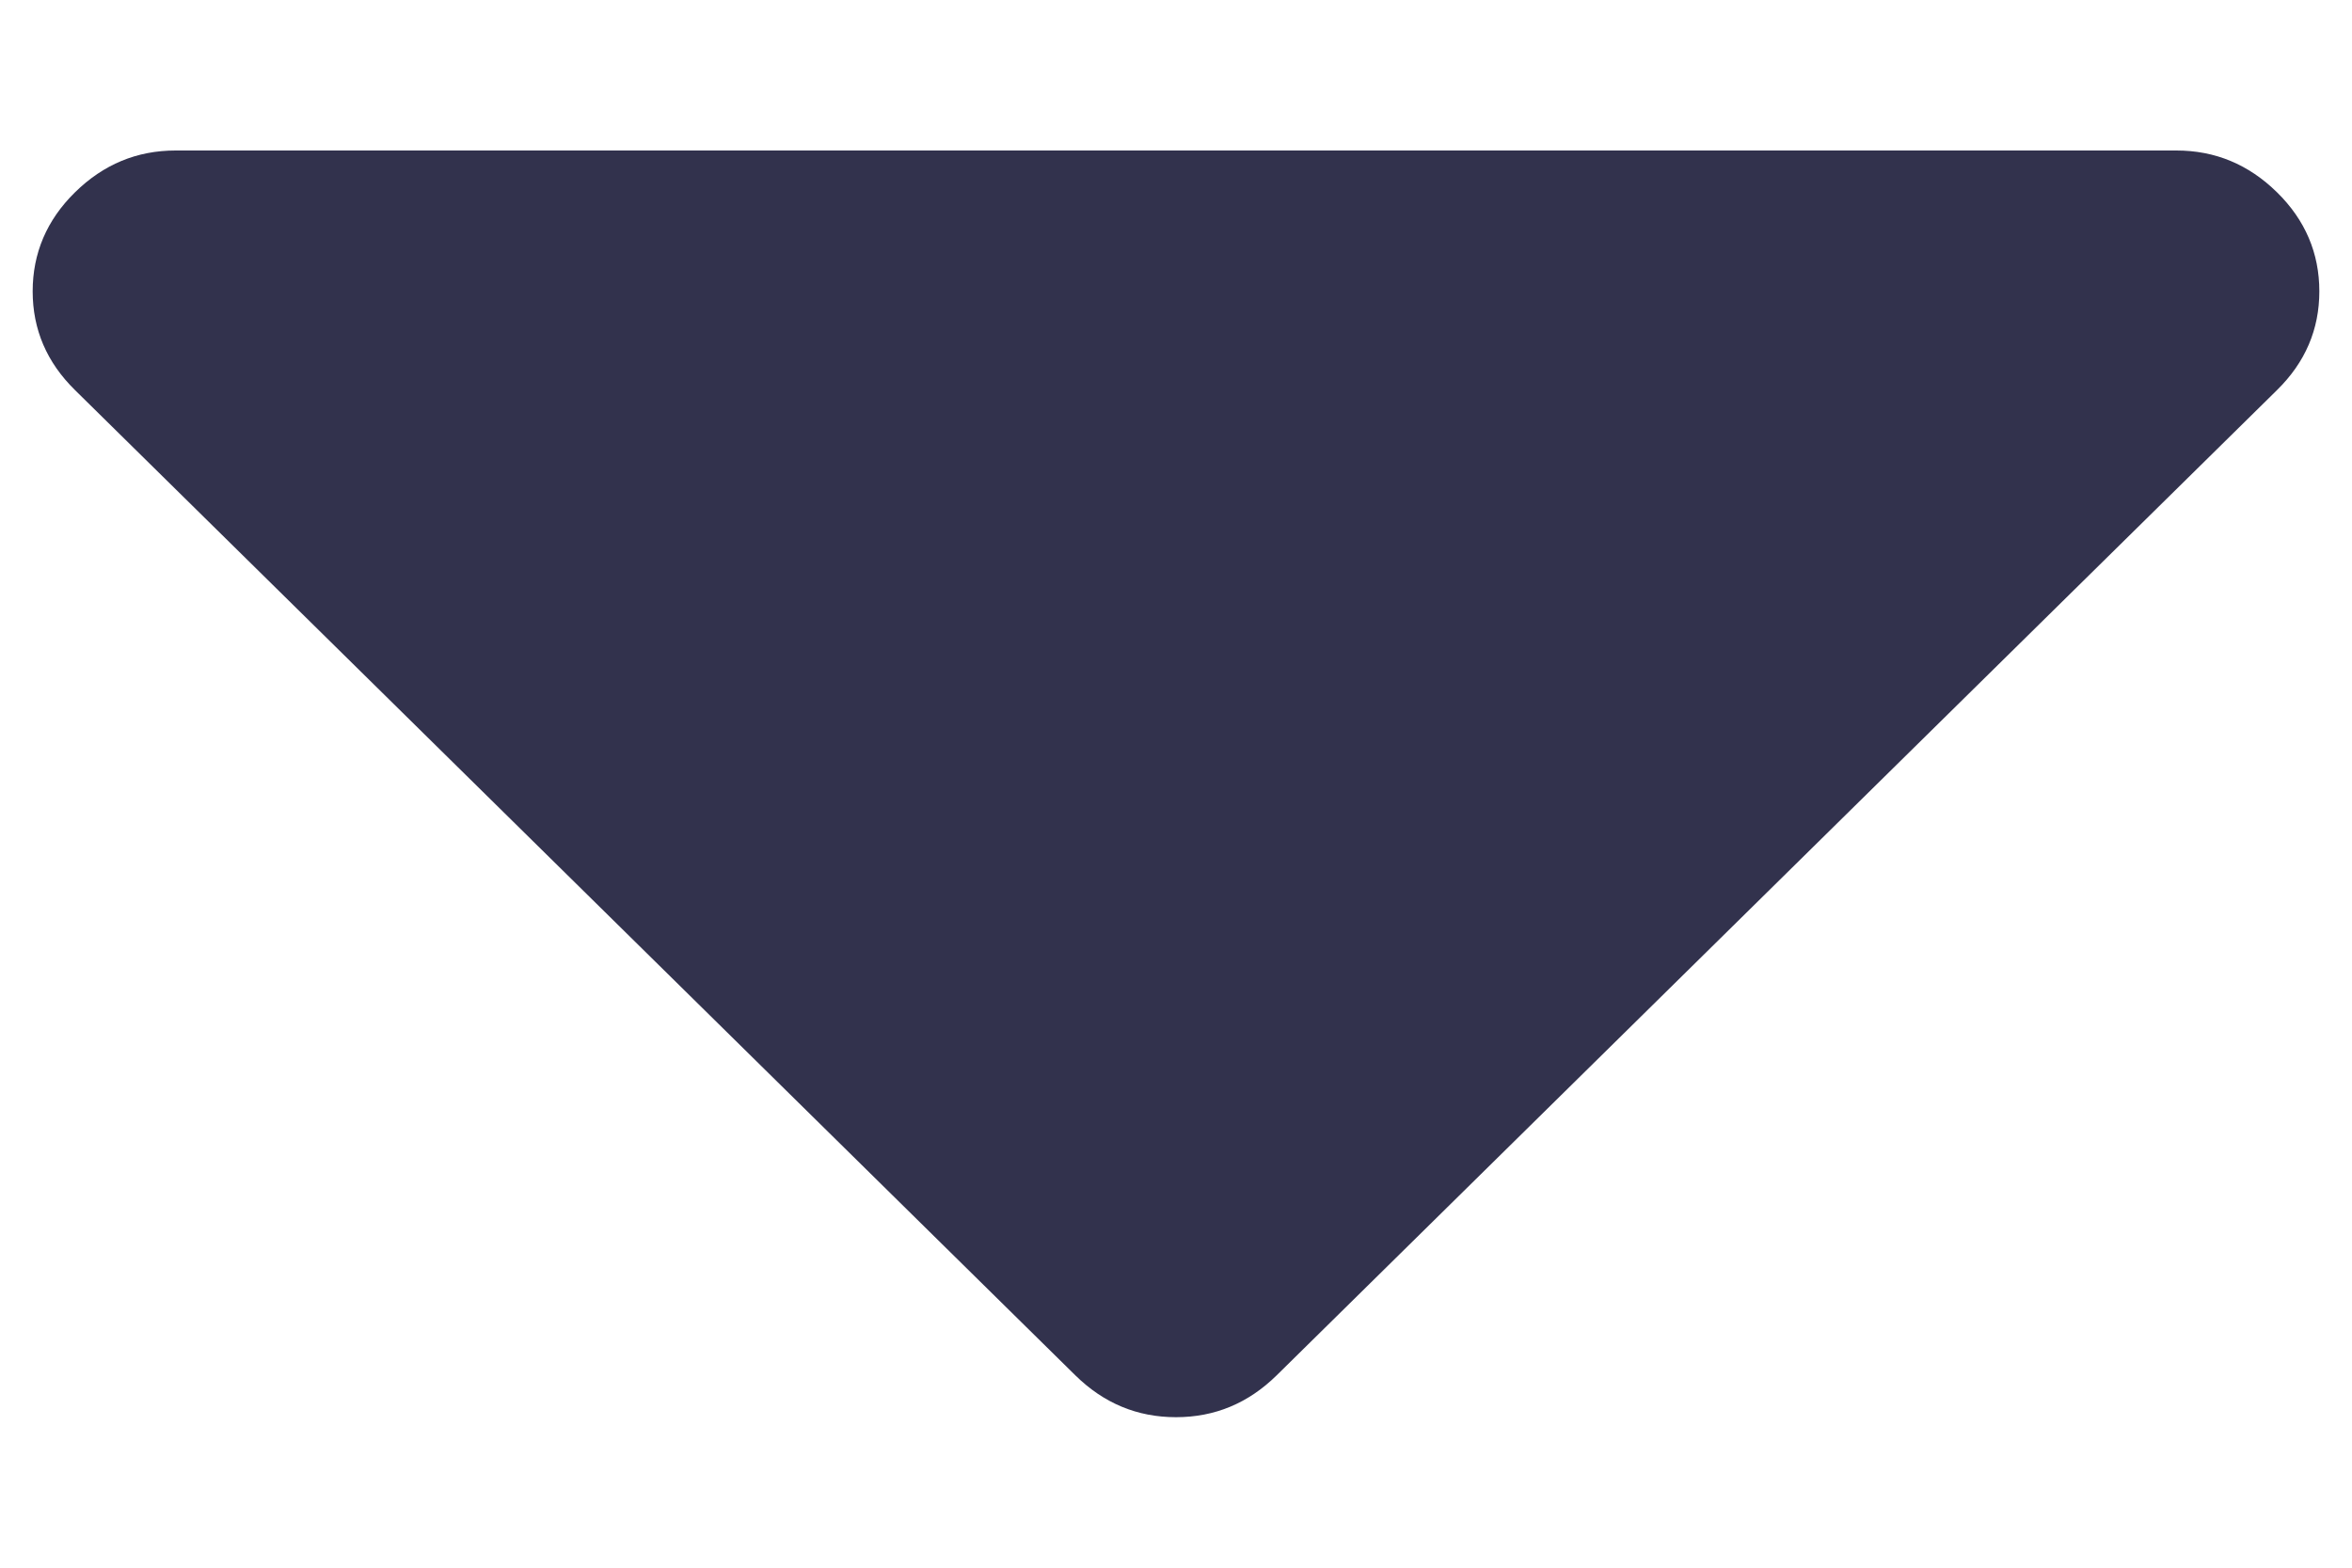
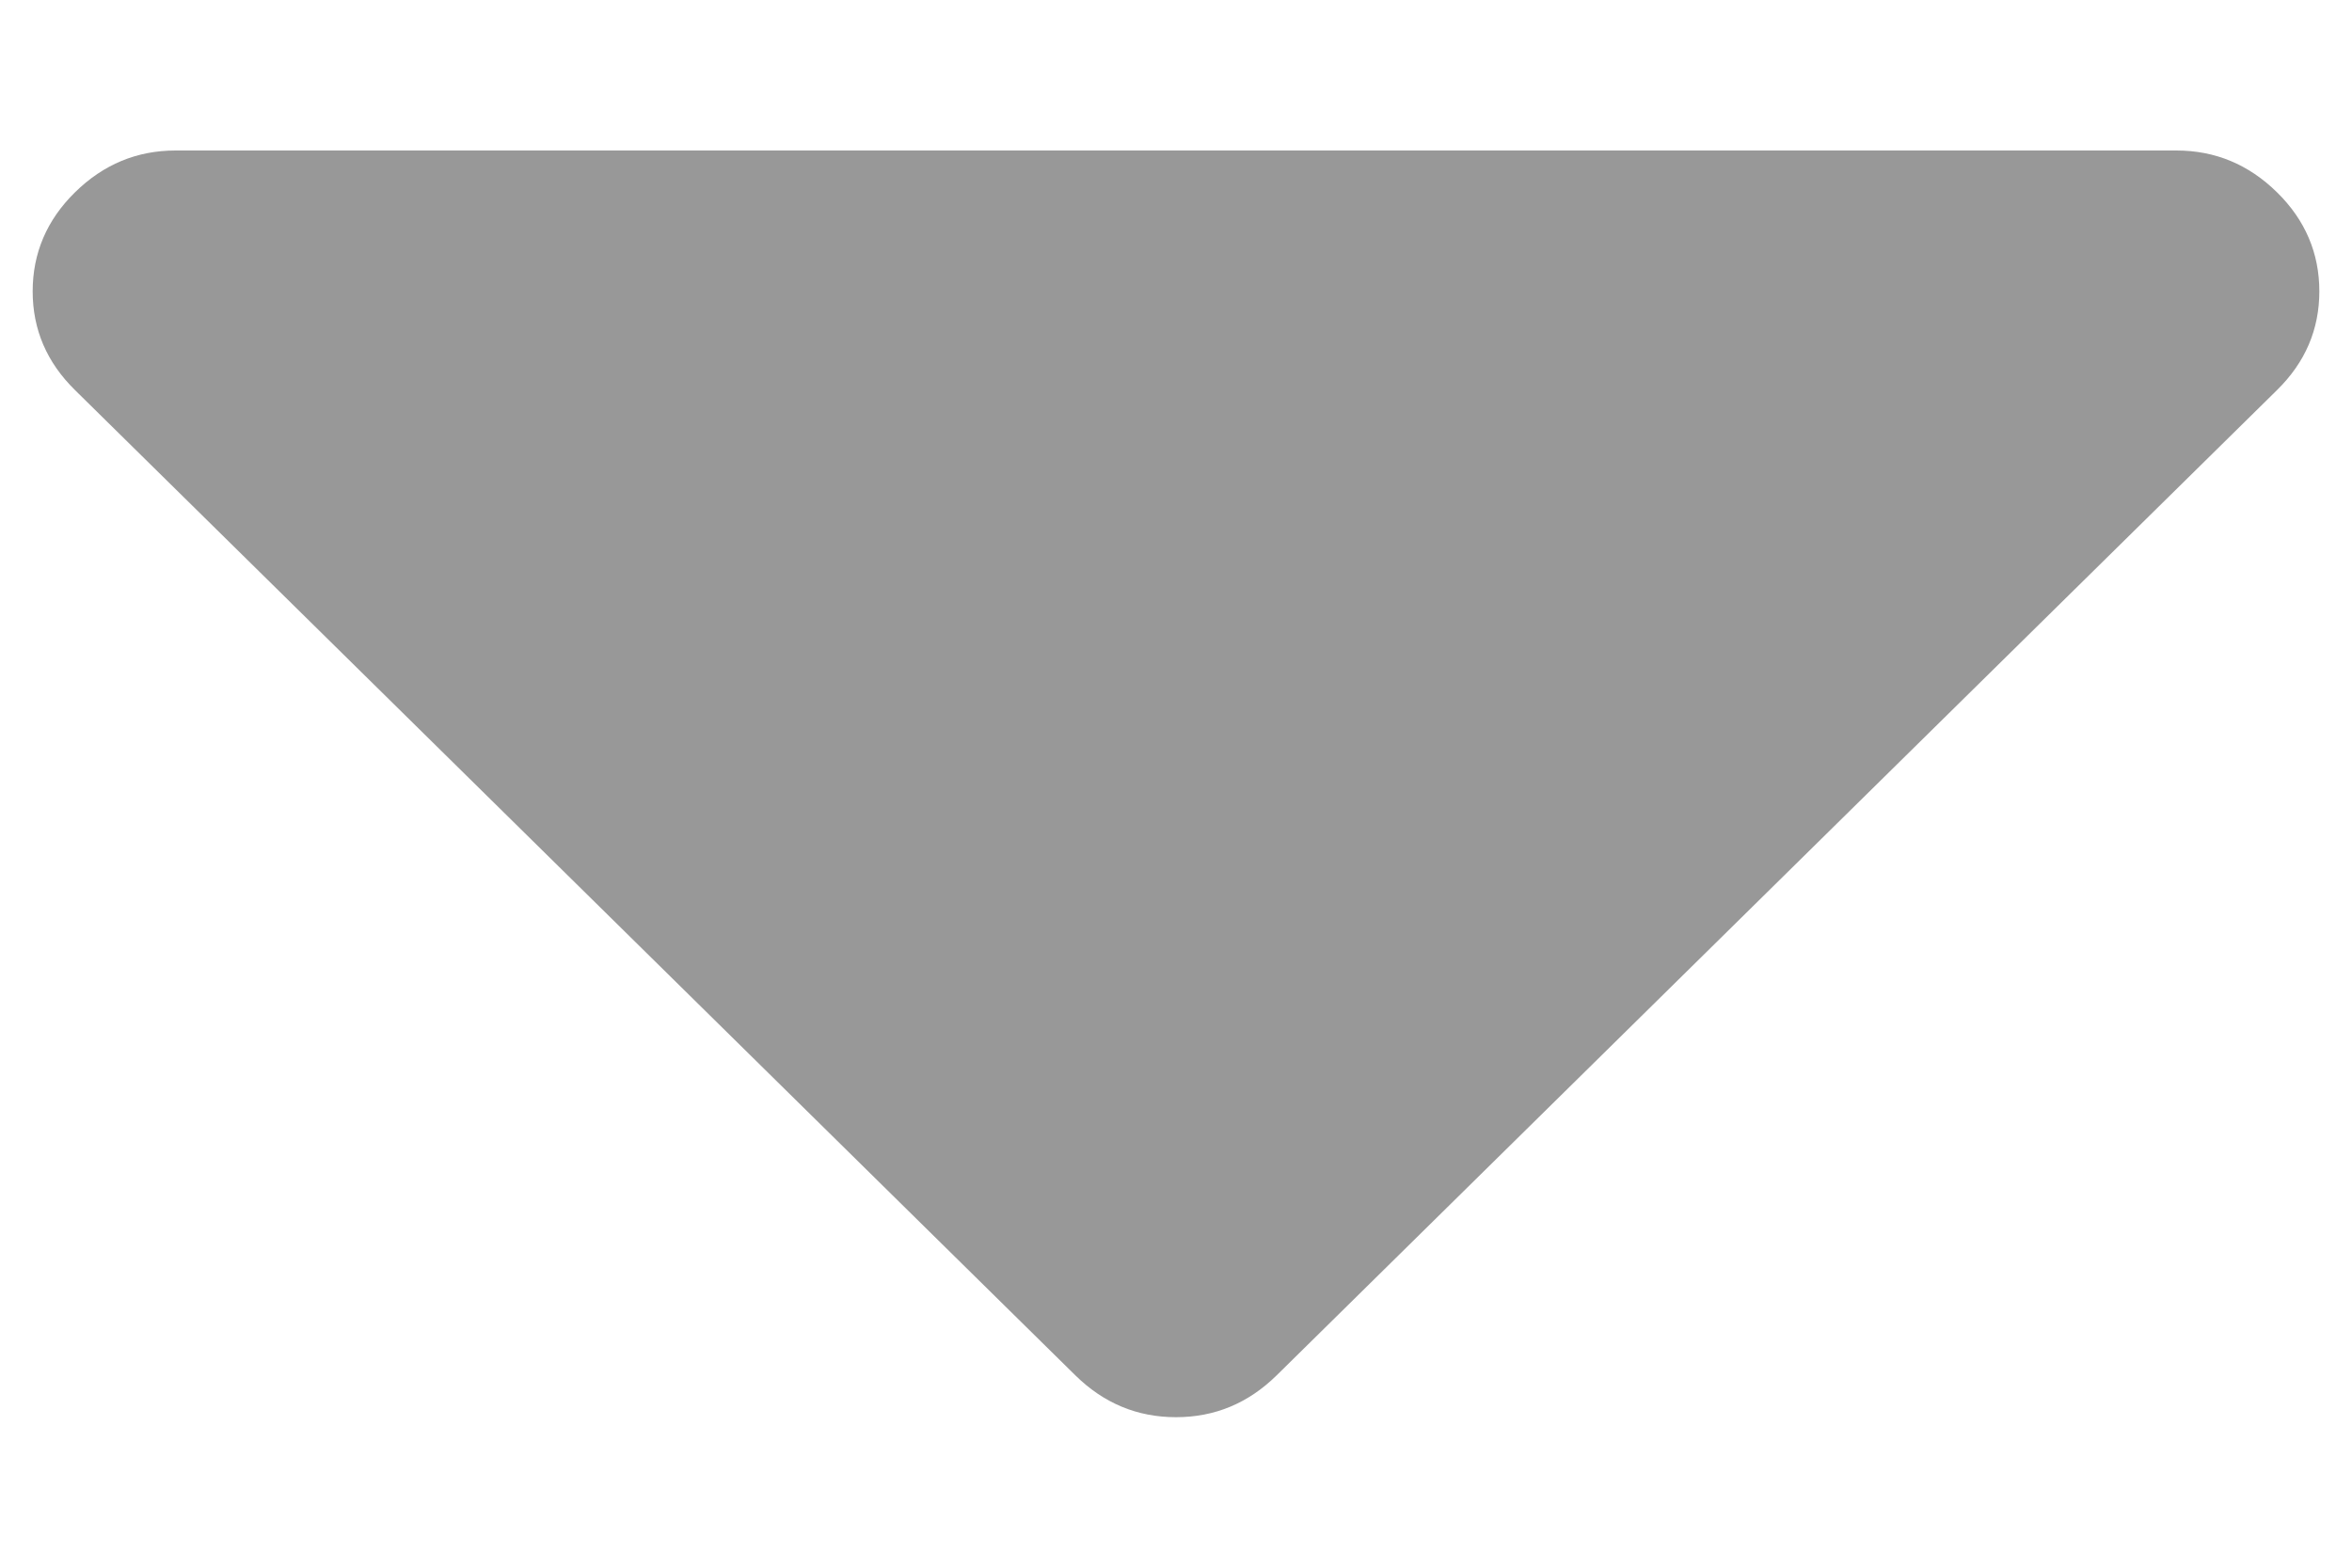
<svg xmlns="http://www.w3.org/2000/svg" width="9" height="6" viewBox="0 0 9 6" fill="none">
-   <path fill-rule="evenodd" clip-rule="evenodd" d="M8.875 1.115C8.875 1.261 8.821 1.387 8.713 1.493L4.885 5.264C4.776 5.371 4.648 5.424 4.5 5.424C4.352 5.424 4.224 5.371 4.115 5.264L0.287 1.493C0.179 1.387 0.125 1.261 0.125 1.115C0.125 0.969 0.179 0.842 0.287 0.736C0.396 0.629 0.524 0.576 0.672 0.576H8.328C8.476 0.576 8.604 0.629 8.713 0.736C8.821 0.842 8.875 0.969 8.875 1.115Z" fill="#32324D" />
+   <path fill-rule="evenodd" clip-rule="evenodd" d="M8.875 1.115C8.875 1.261 8.821 1.387 8.713 1.493L4.885 5.264C4.776 5.371 4.648 5.424 4.5 5.424C4.352 5.424 4.224 5.371 4.115 5.264L0.287 1.493C0.179 1.387 0.125 1.261 0.125 1.115C0.125 0.969 0.179 0.842 0.287 0.736C0.396 0.629 0.524 0.576 0.672 0.576H8.328C8.476 0.576 8.604 0.629 8.713 0.736C8.821 0.842 8.875 0.969 8.875 1.115Z" fill="#989898" />
</svg>
